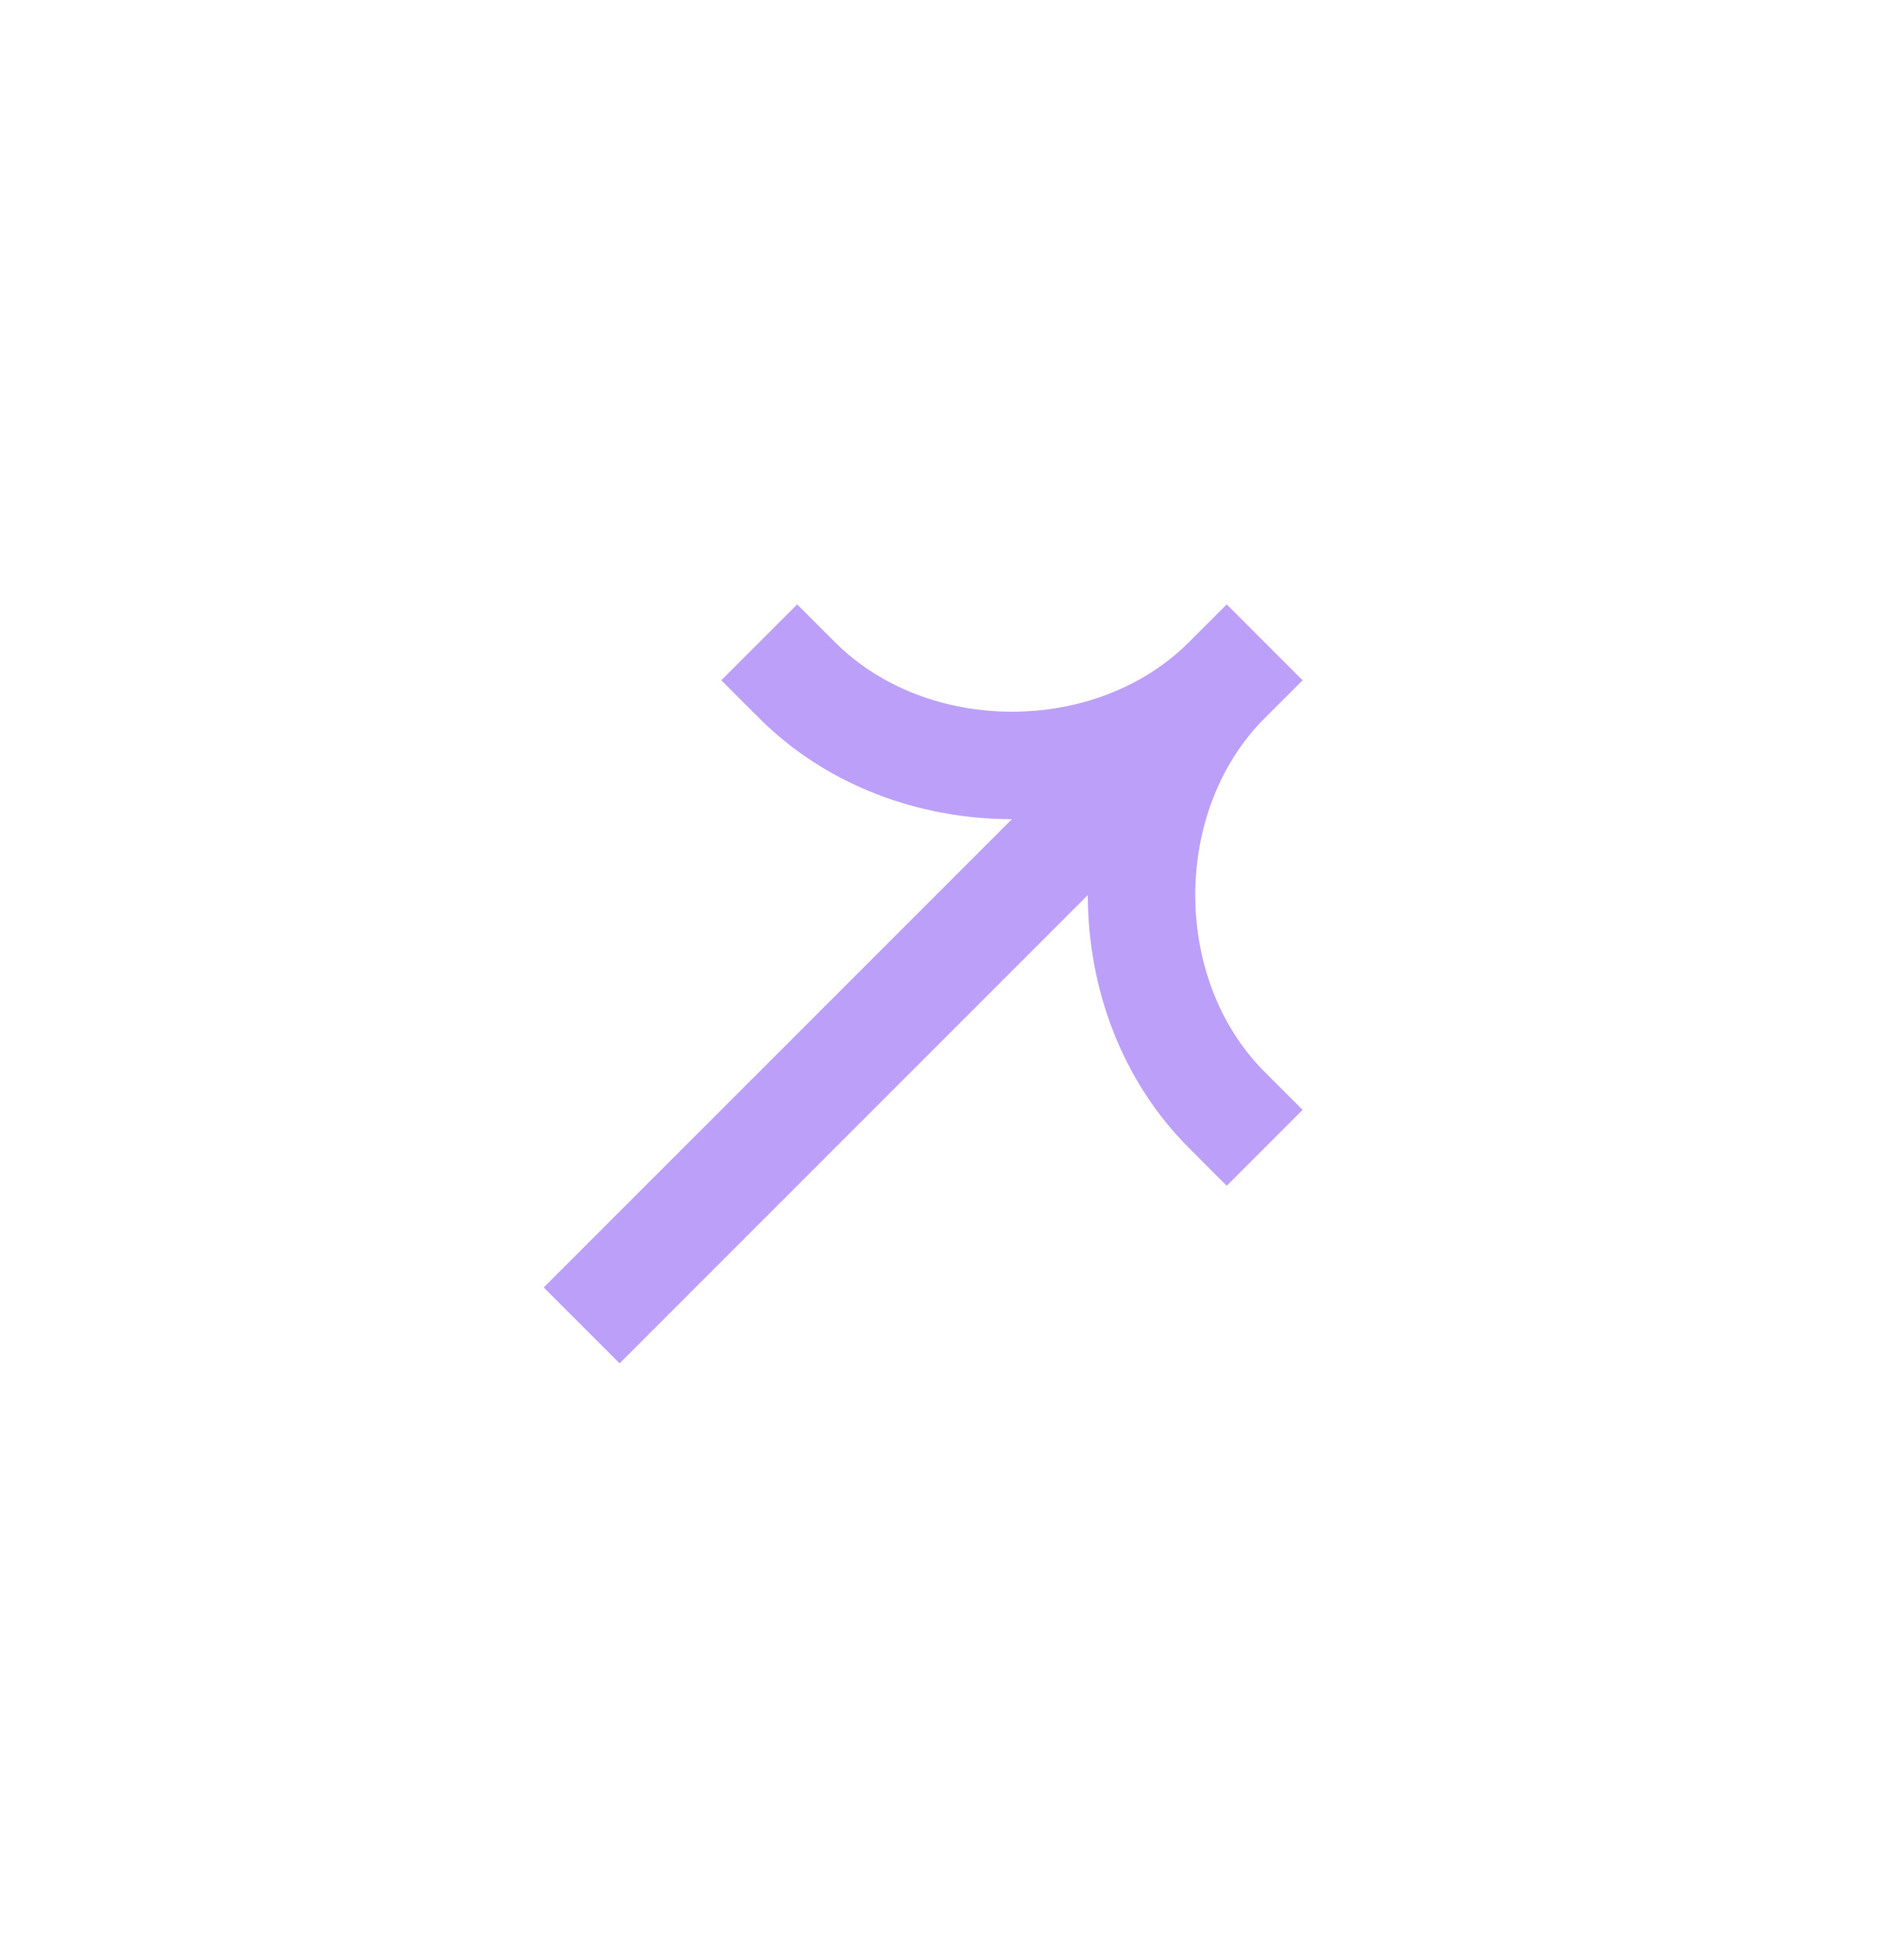
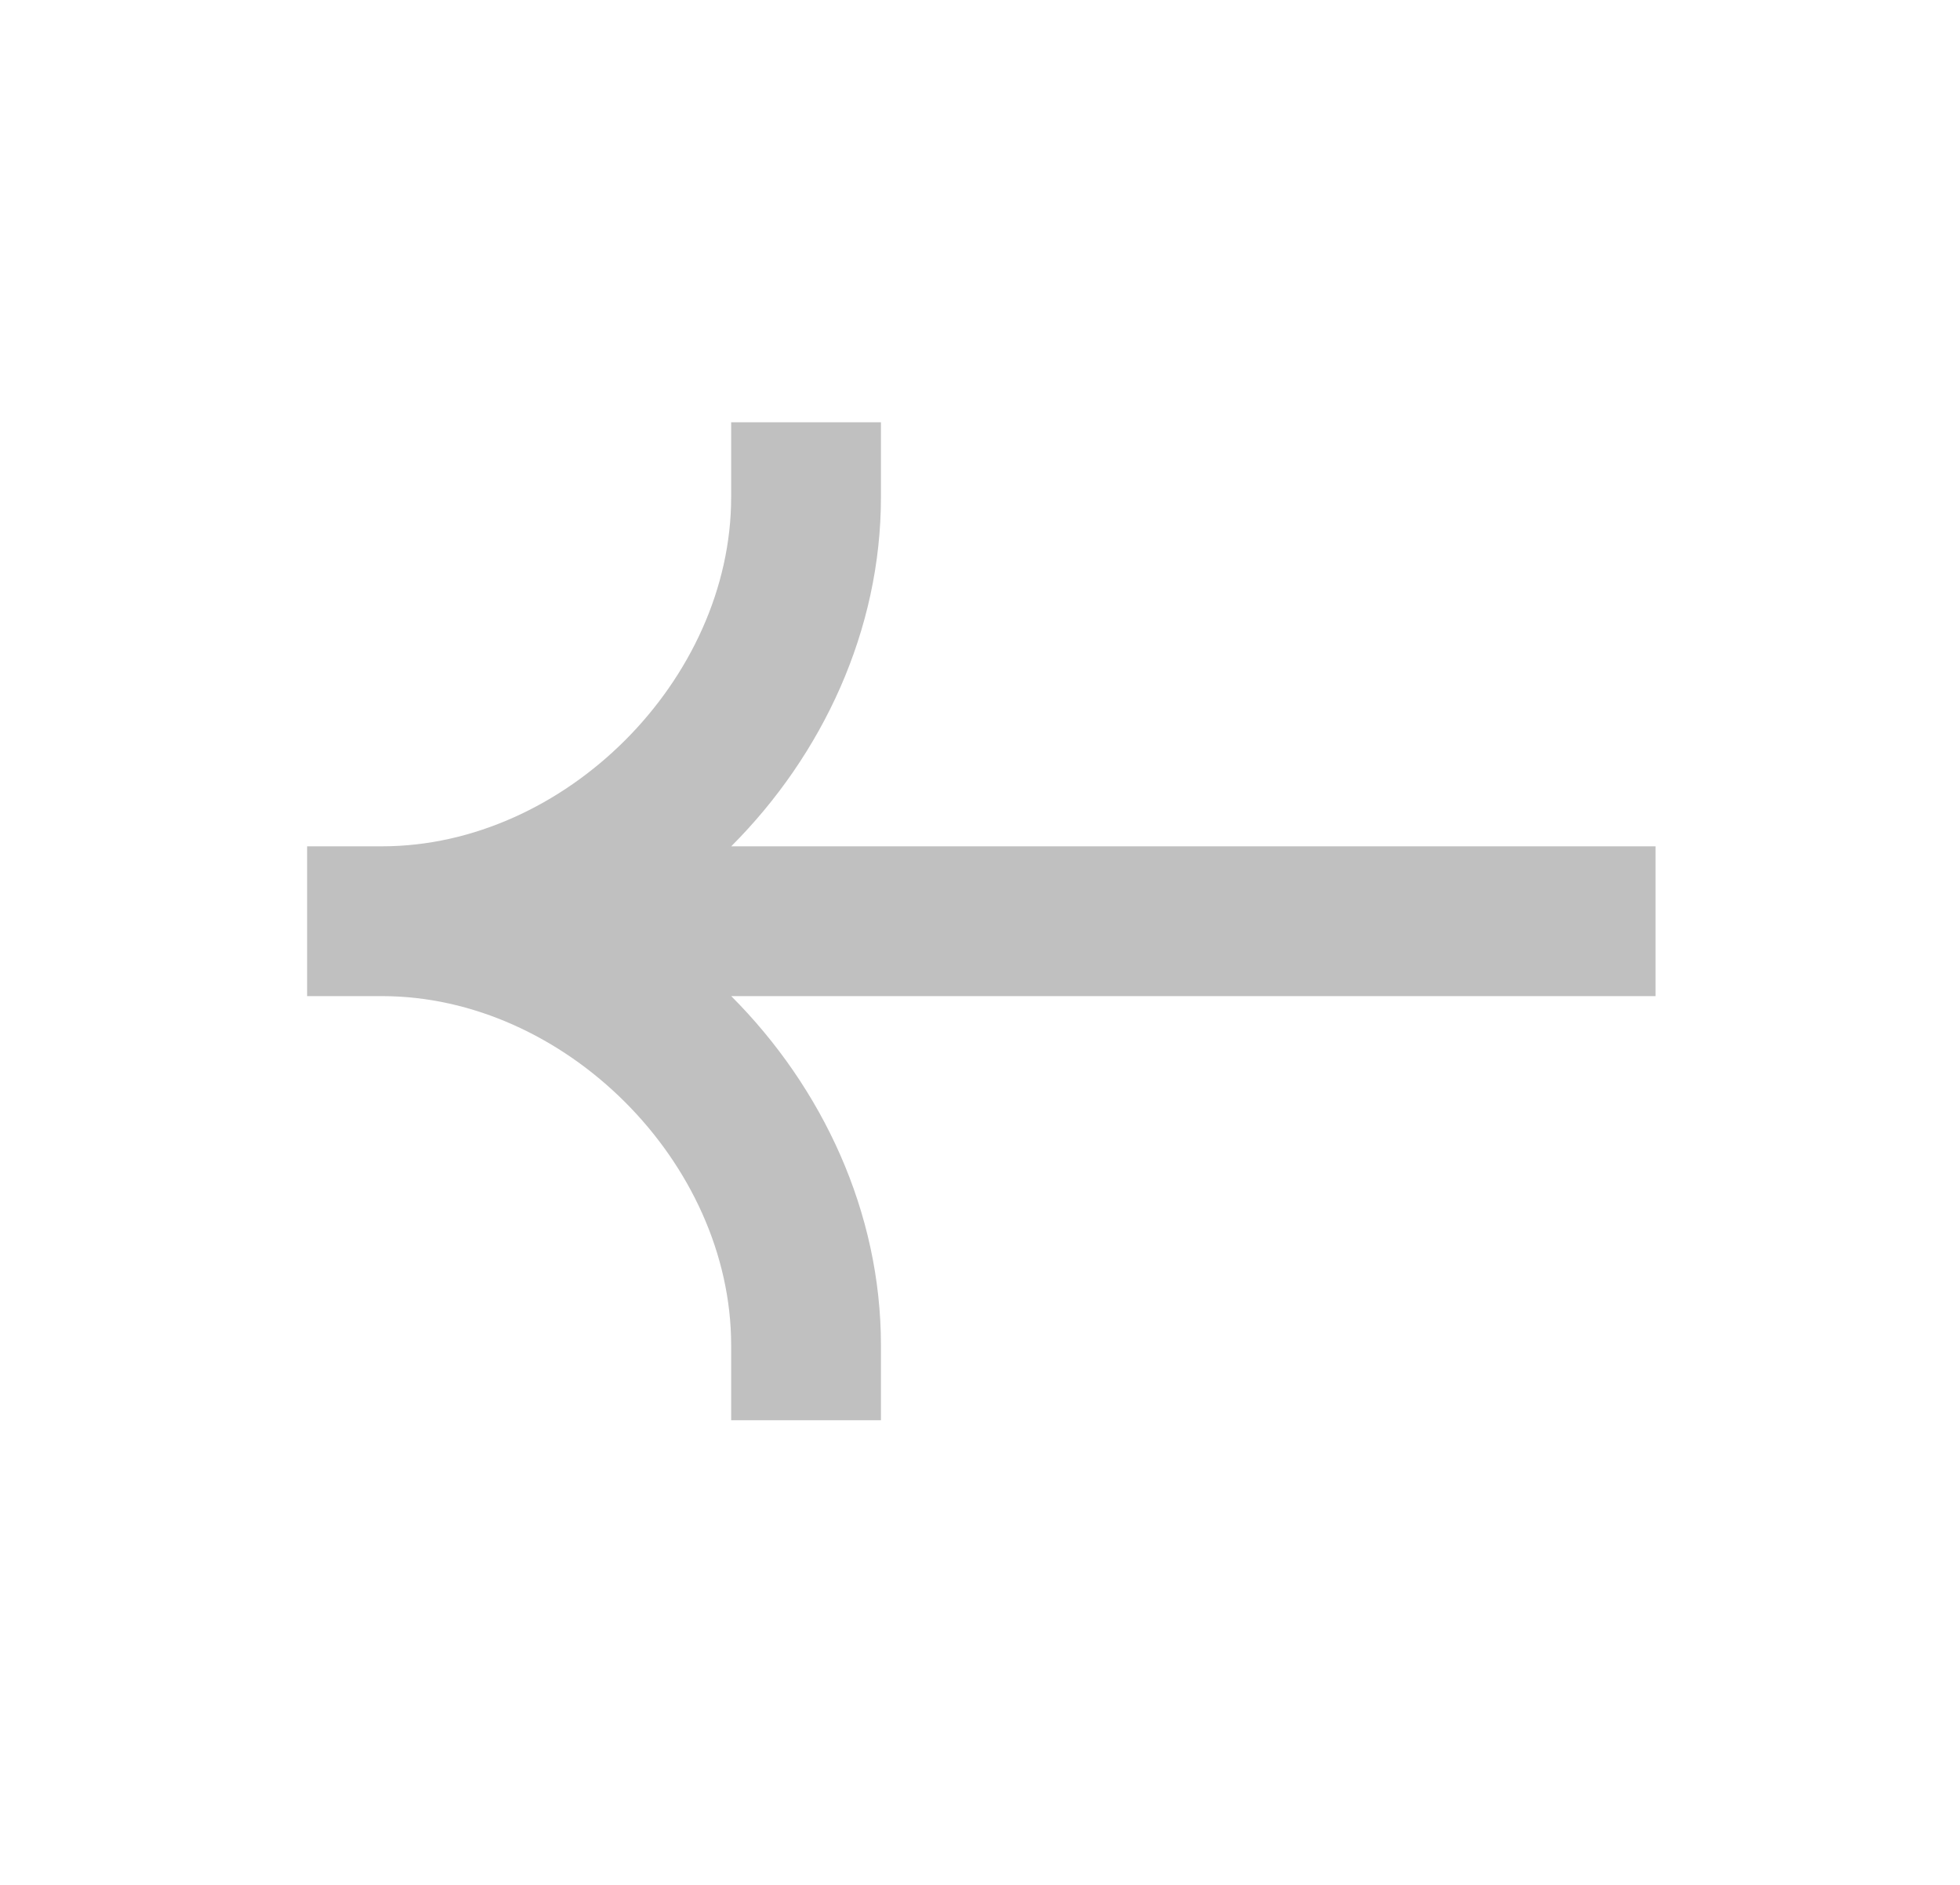
- <svg xmlns="http://www.w3.org/2000/svg" width="40" height="41" viewBox="0 0 40 41" fill="none">
-   <path fill-rule="evenodd" clip-rule="evenodd" d="M24.985 13.498C23.04 15.443 19.497 15.443 17.552 13.498L16.754 12.701L15.159 14.296L15.957 15.093C17.372 16.508 19.319 17.215 21.267 17.215L11.427 27.056L13.022 28.651L22.862 18.81C22.863 20.759 23.57 22.706 24.985 24.121L25.782 24.919L27.377 23.323L26.579 22.526C24.634 20.581 24.635 17.038 26.579 15.093L27.377 14.296L25.782 12.701L24.985 13.498Z" fill="#BC9FF8" />
+ <svg xmlns="http://www.w3.org/2000/svg" width="26" height="25" viewBox="0 0 26 25" fill="none">
+   <path fill-rule="evenodd" clip-rule="evenodd" d="M5.068 11.225C7.491 11.225 9.699 9.018 9.699 6.594V5.601H11.686V6.594C11.686 8.357 10.913 10.011 9.7 11.225H21.961V13.212H9.7C10.913 14.427 11.686 16.08 11.686 17.843V18.837H9.699V17.843C9.699 15.419 7.491 13.212 5.068 13.212H4.074V11.225H5.068Z" fill="#C0C0C0" />
</svg>
